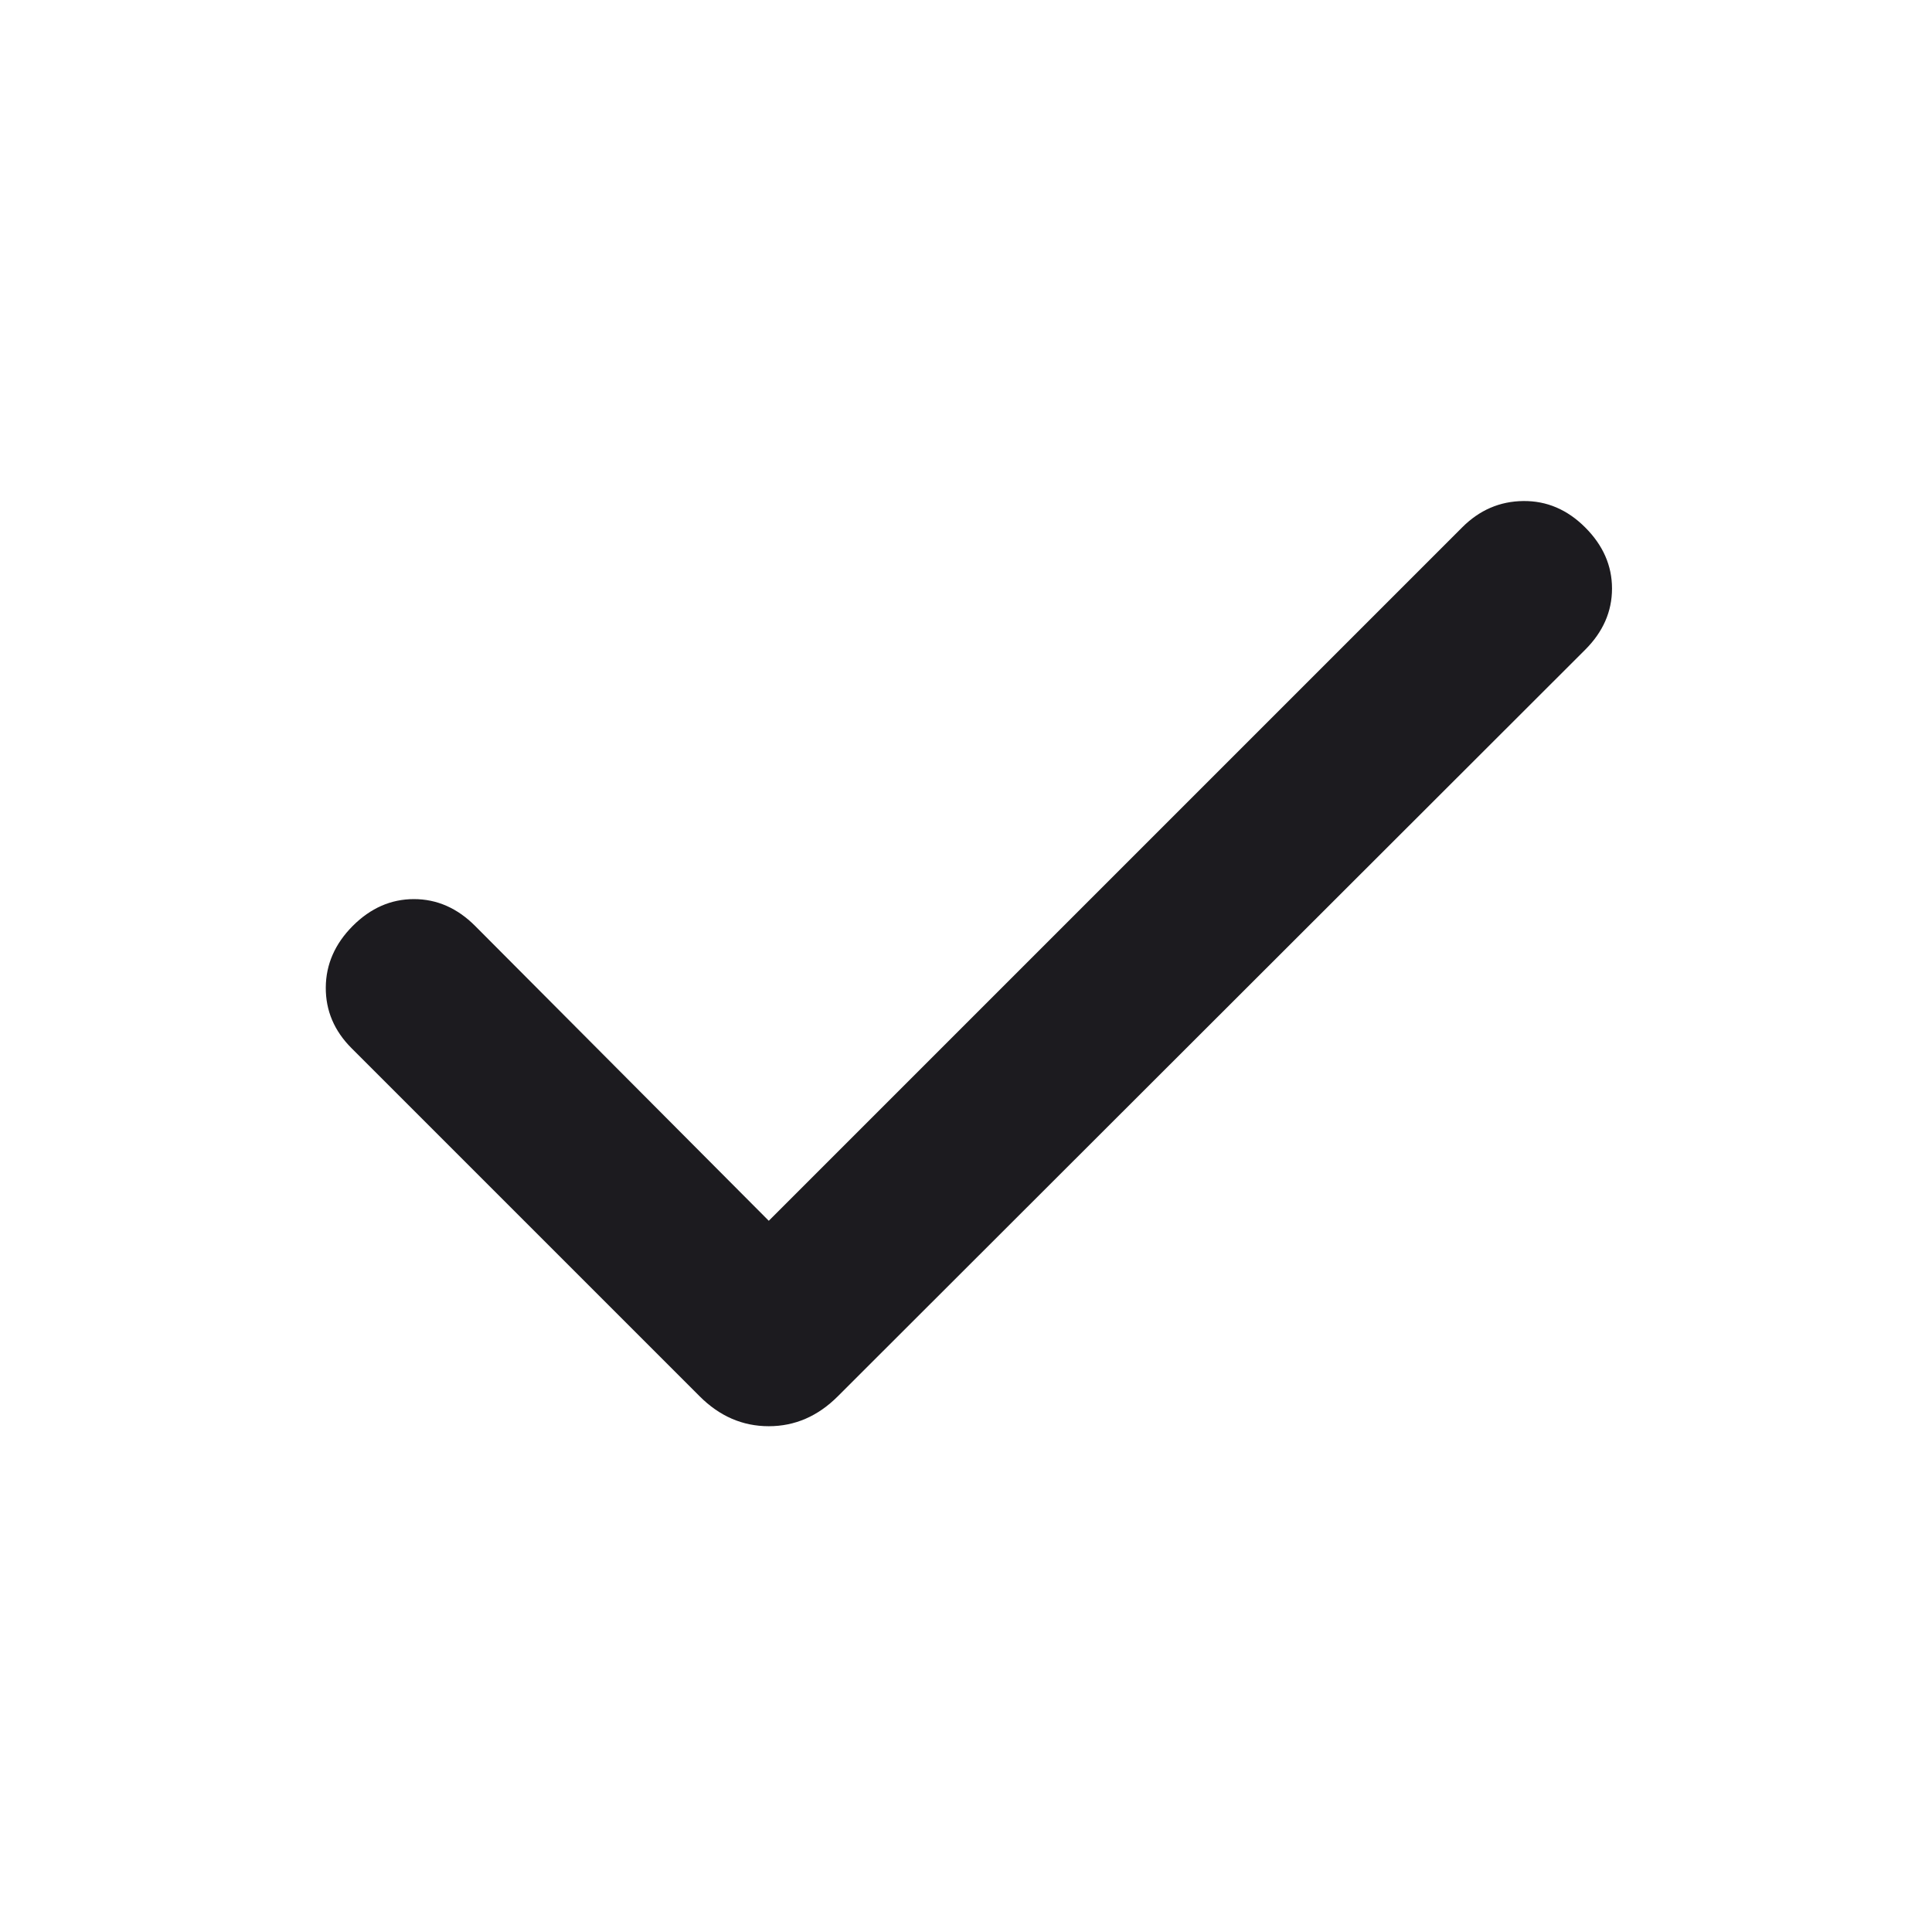
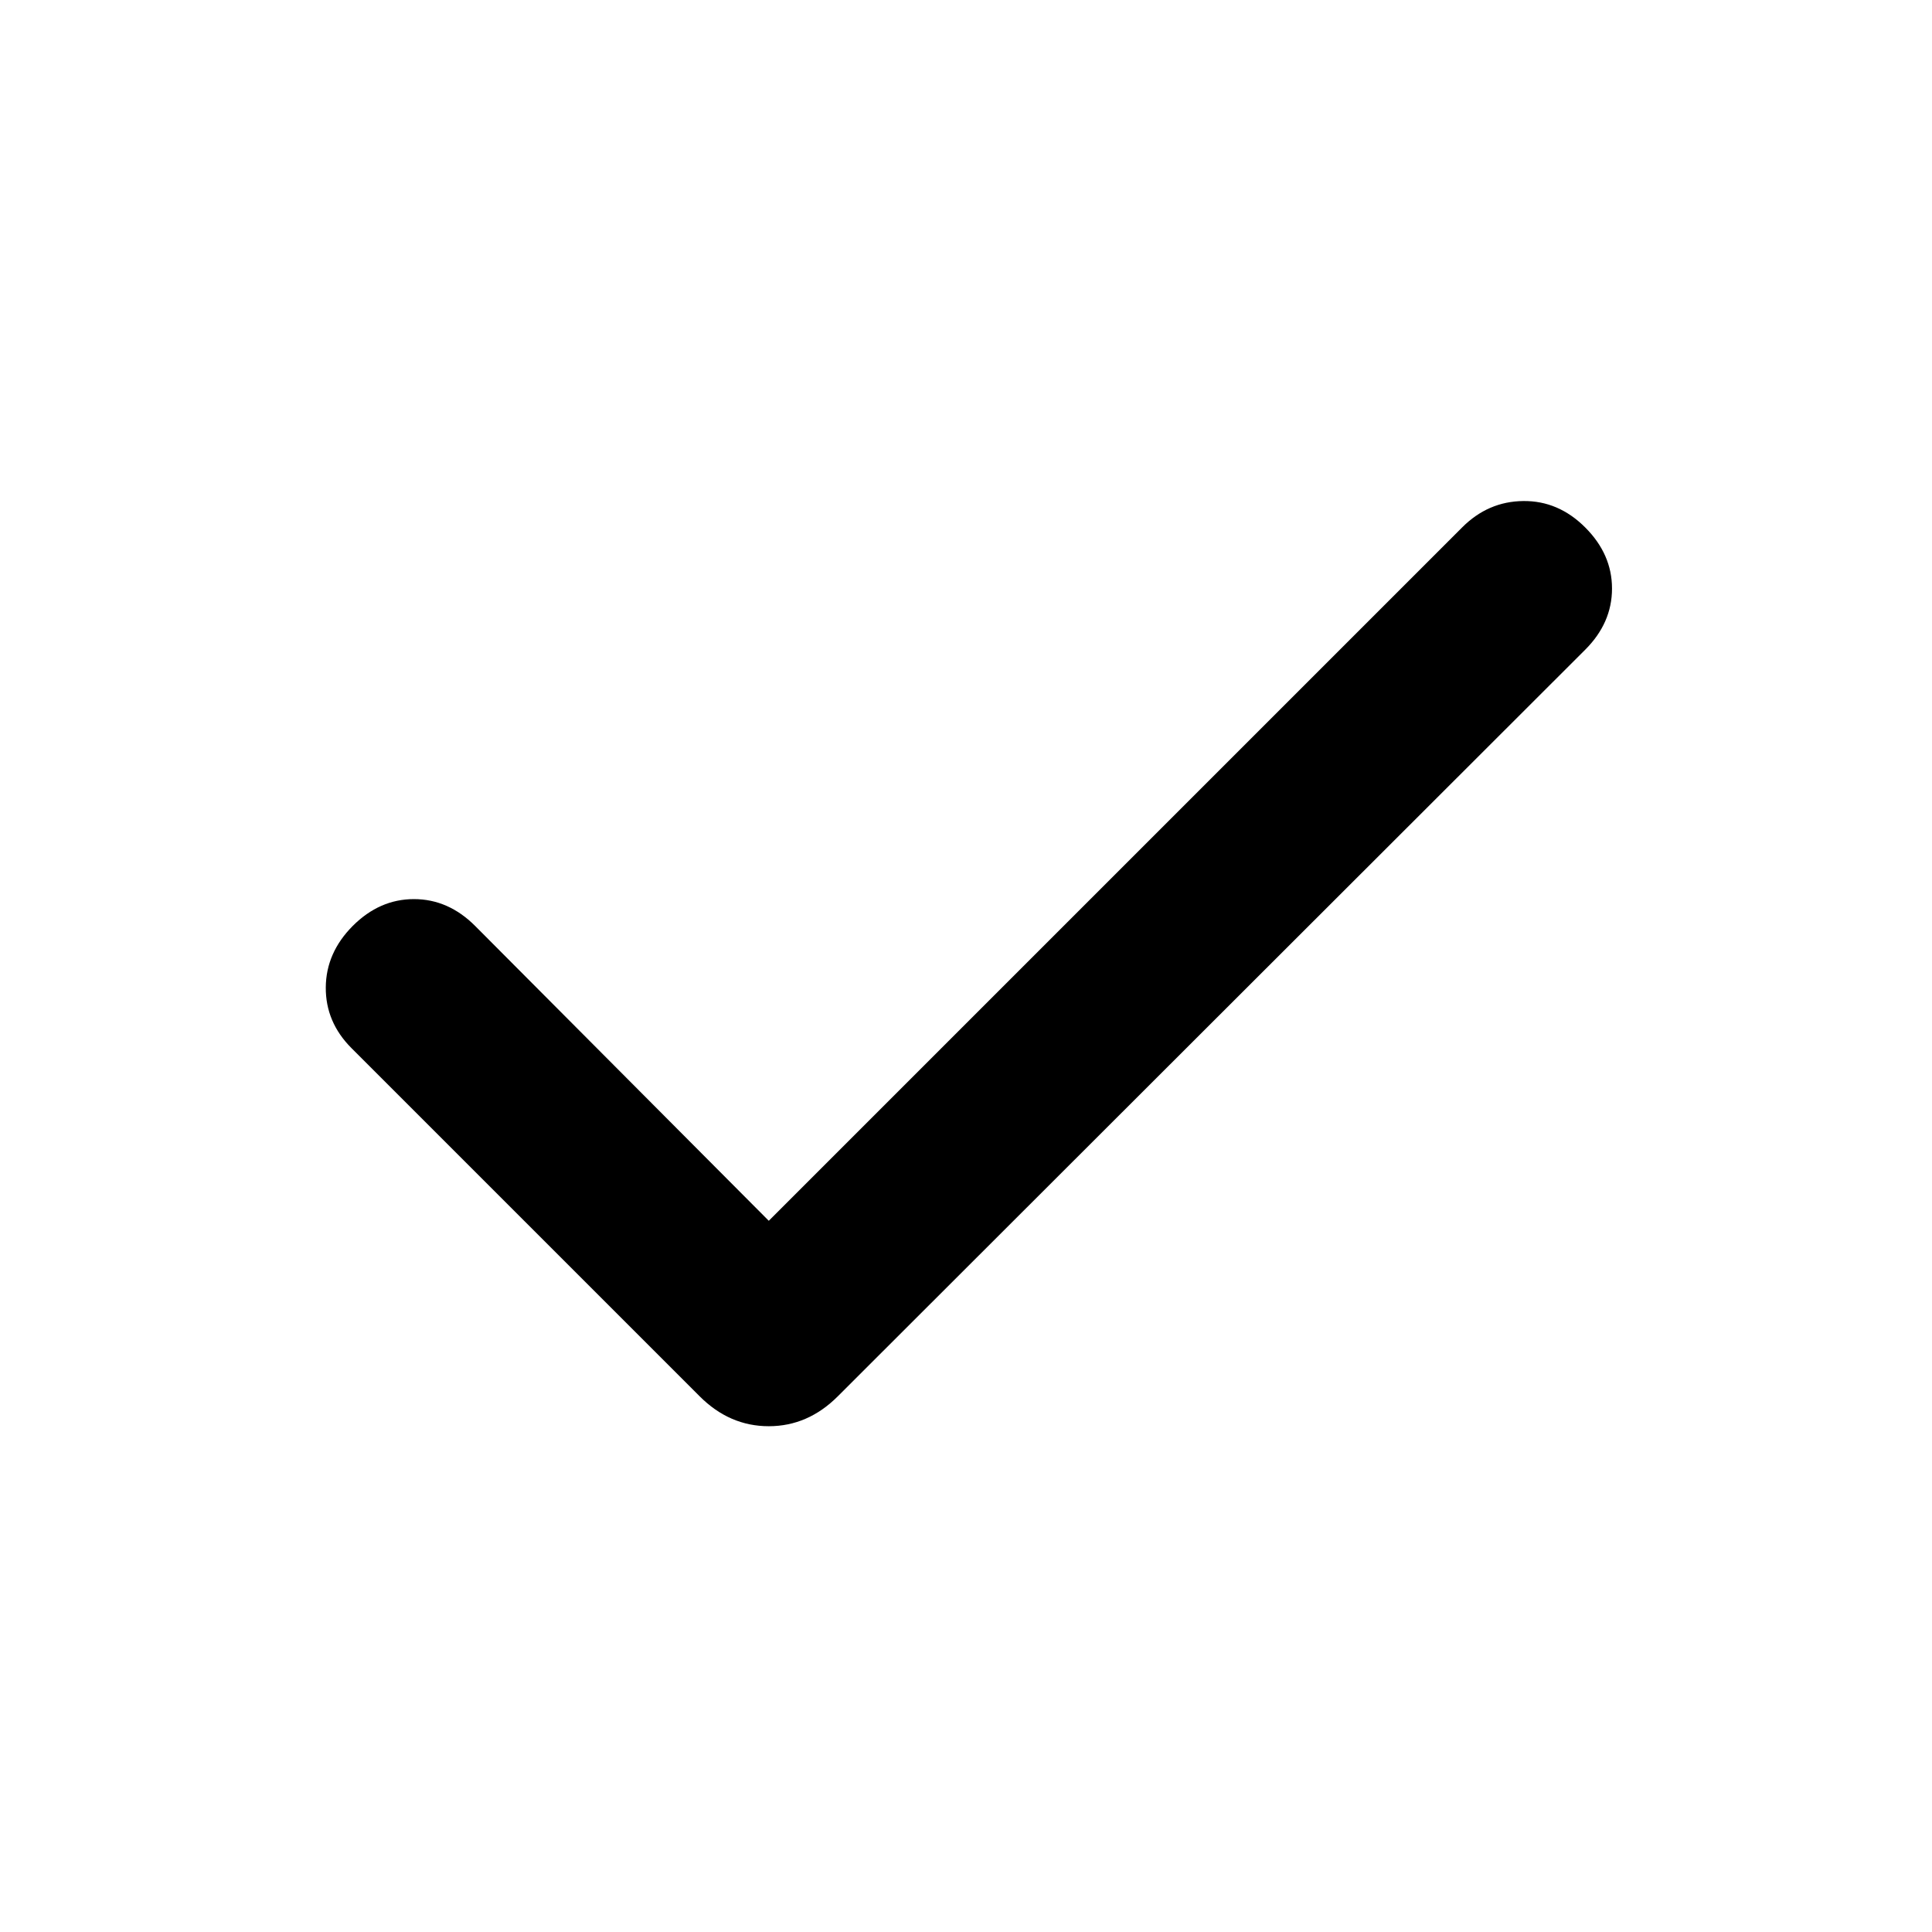
<svg xmlns="http://www.w3.org/2000/svg" width="24" height="24" viewBox="0 0 24 24" fill="none">
-   <path d="M9.55 15.165L18.163 6.552C18.378 6.336 18.632 6.227 18.923 6.224C19.214 6.221 19.47 6.33 19.692 6.552C19.914 6.774 20.025 7.027 20.025 7.311C20.025 7.596 19.914 7.849 19.692 8.071L10.407 17.346C10.16 17.593 9.874 17.717 9.55 17.717C9.225 17.717 8.939 17.593 8.692 17.346L4.367 13.021C4.152 12.806 4.045 12.554 4.047 12.266C4.049 11.979 4.161 11.724 4.382 11.502C4.604 11.28 4.857 11.169 5.142 11.169C5.427 11.169 5.68 11.28 5.902 11.502L9.55 15.165Z" fill="#1C1B1F" />
+   <path d="M9.55 15.165L18.163 6.552C18.378 6.336 18.632 6.227 18.923 6.224C19.214 6.221 19.47 6.33 19.692 6.552C19.914 6.774 20.025 7.027 20.025 7.311C20.025 7.596 19.914 7.849 19.692 8.071L10.407 17.346C10.16 17.593 9.874 17.717 9.55 17.717C9.225 17.717 8.939 17.593 8.692 17.346L4.367 13.021C4.152 12.806 4.045 12.554 4.047 12.266C4.049 11.979 4.161 11.724 4.382 11.502C4.604 11.28 4.857 11.169 5.142 11.169C5.427 11.169 5.68 11.28 5.902 11.502L9.55 15.165Z" fill="currentColor" />
</svg>
